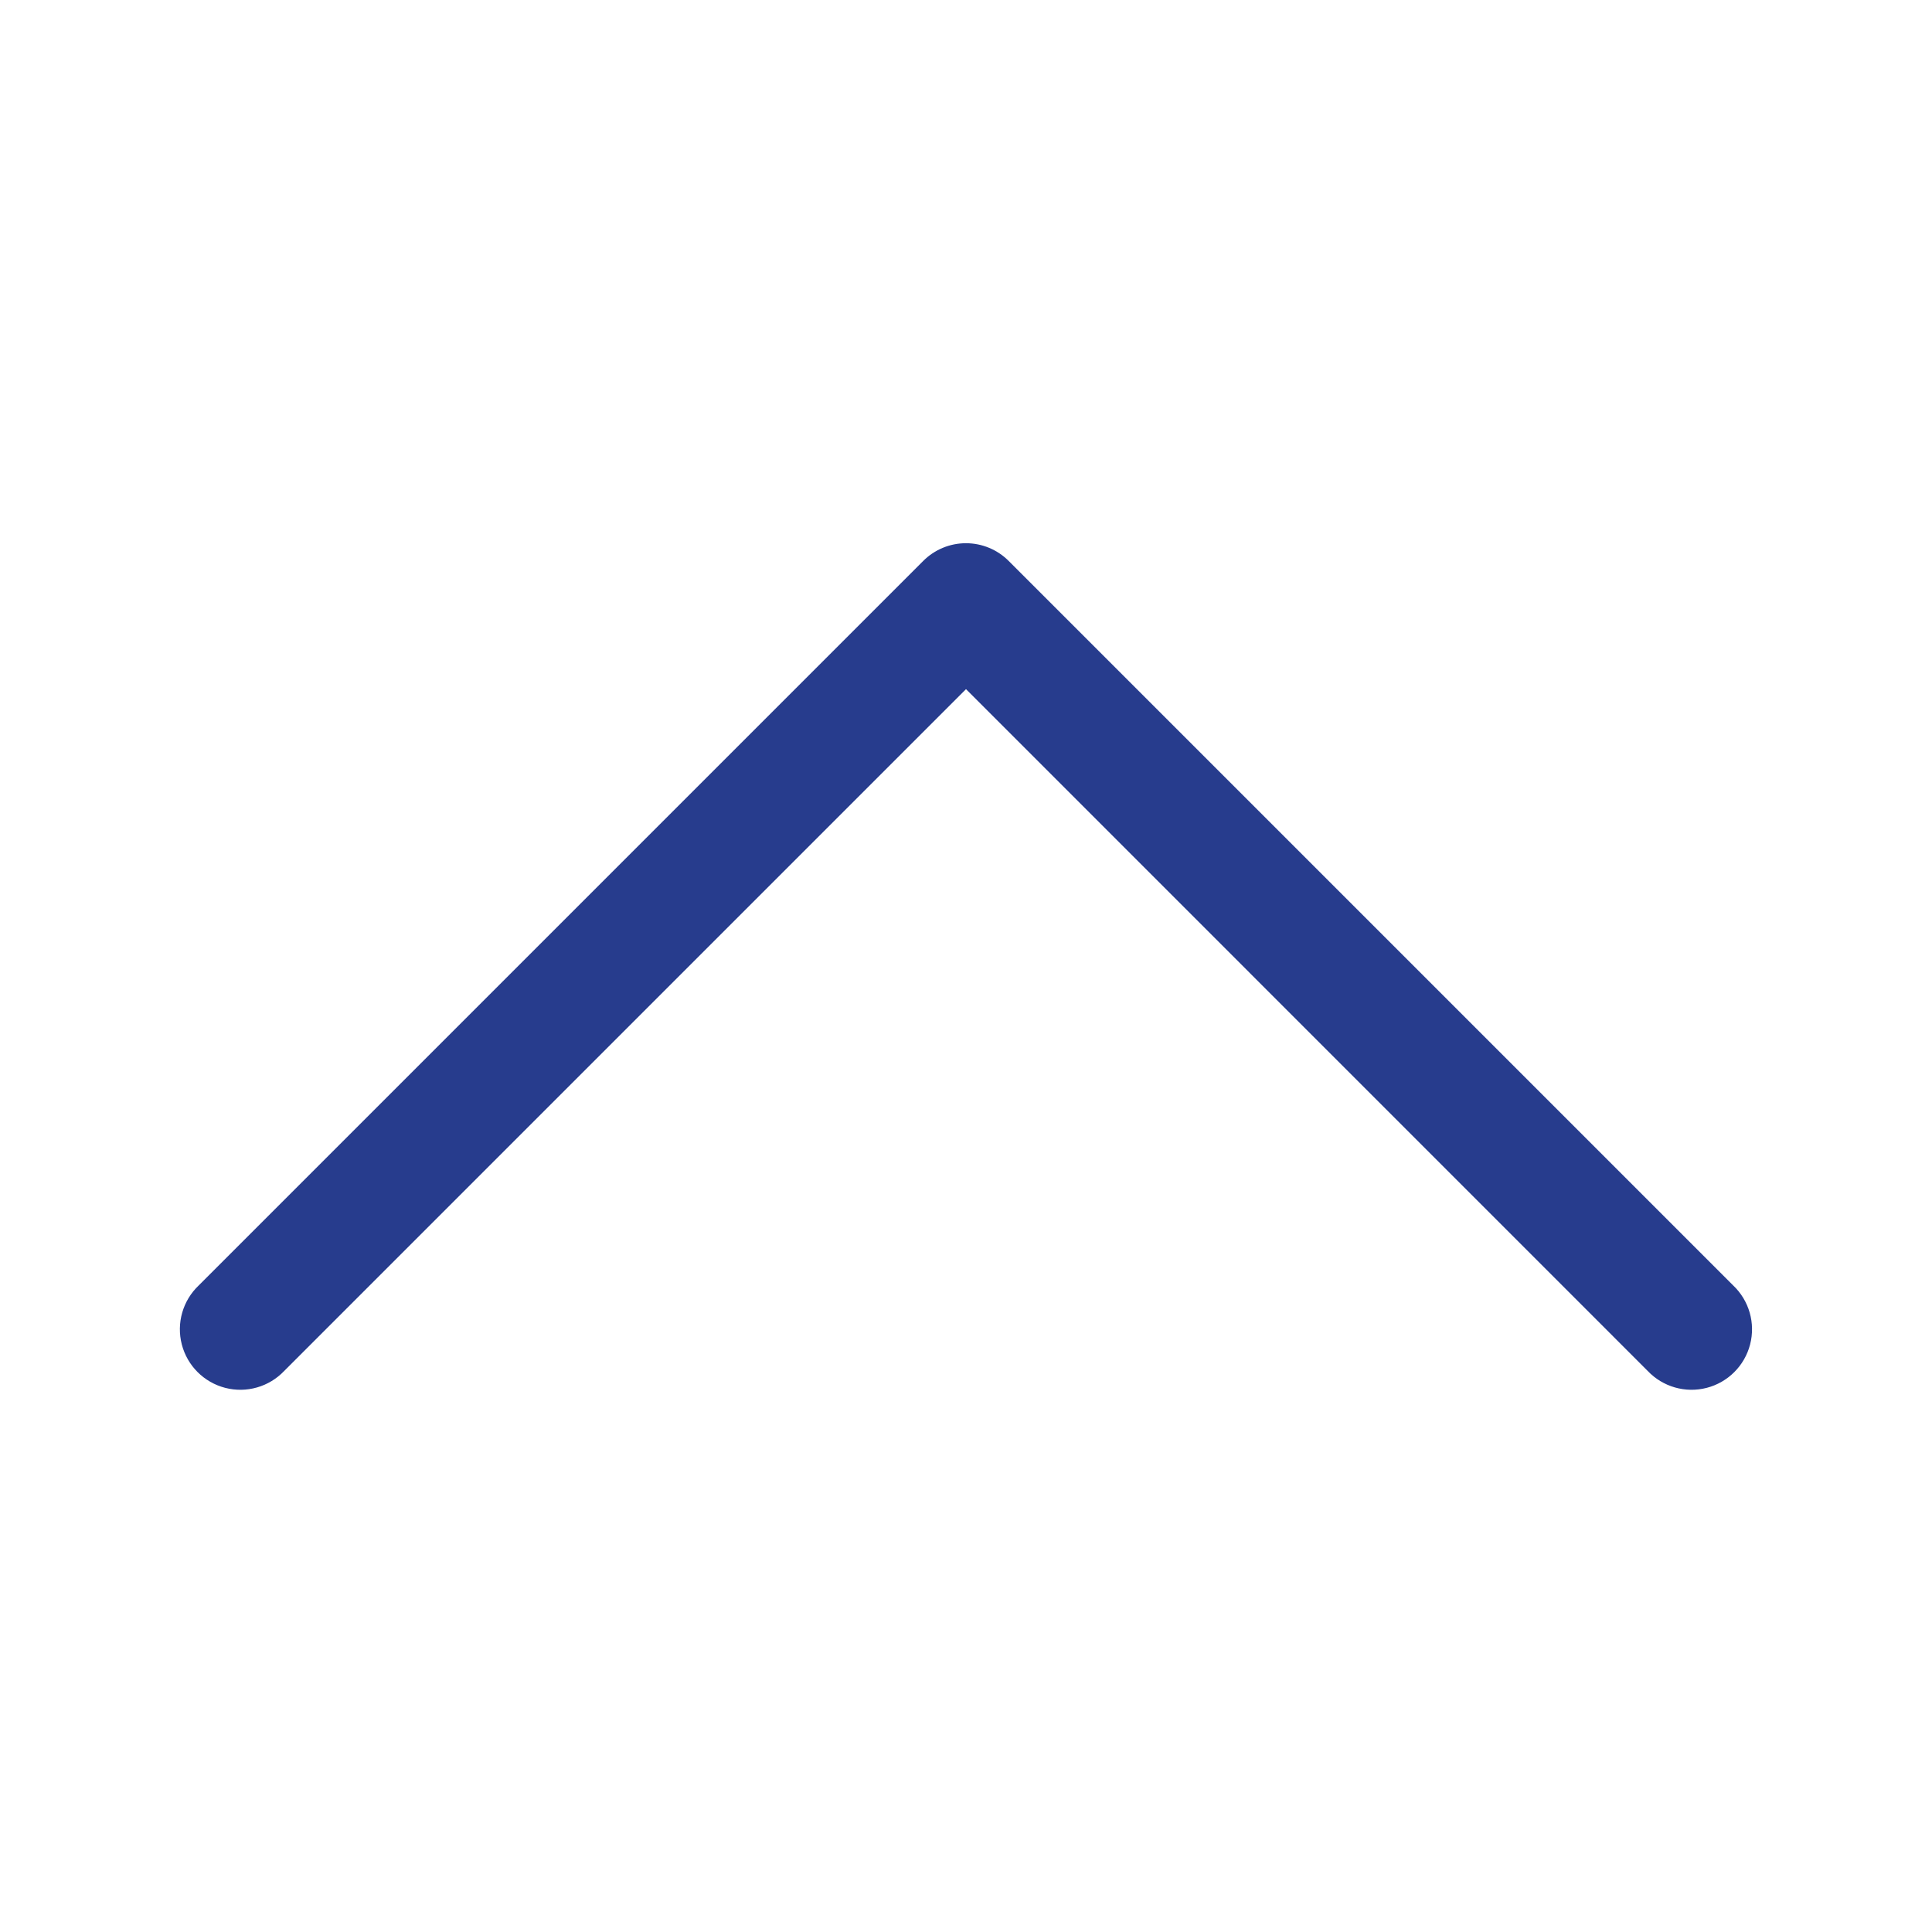
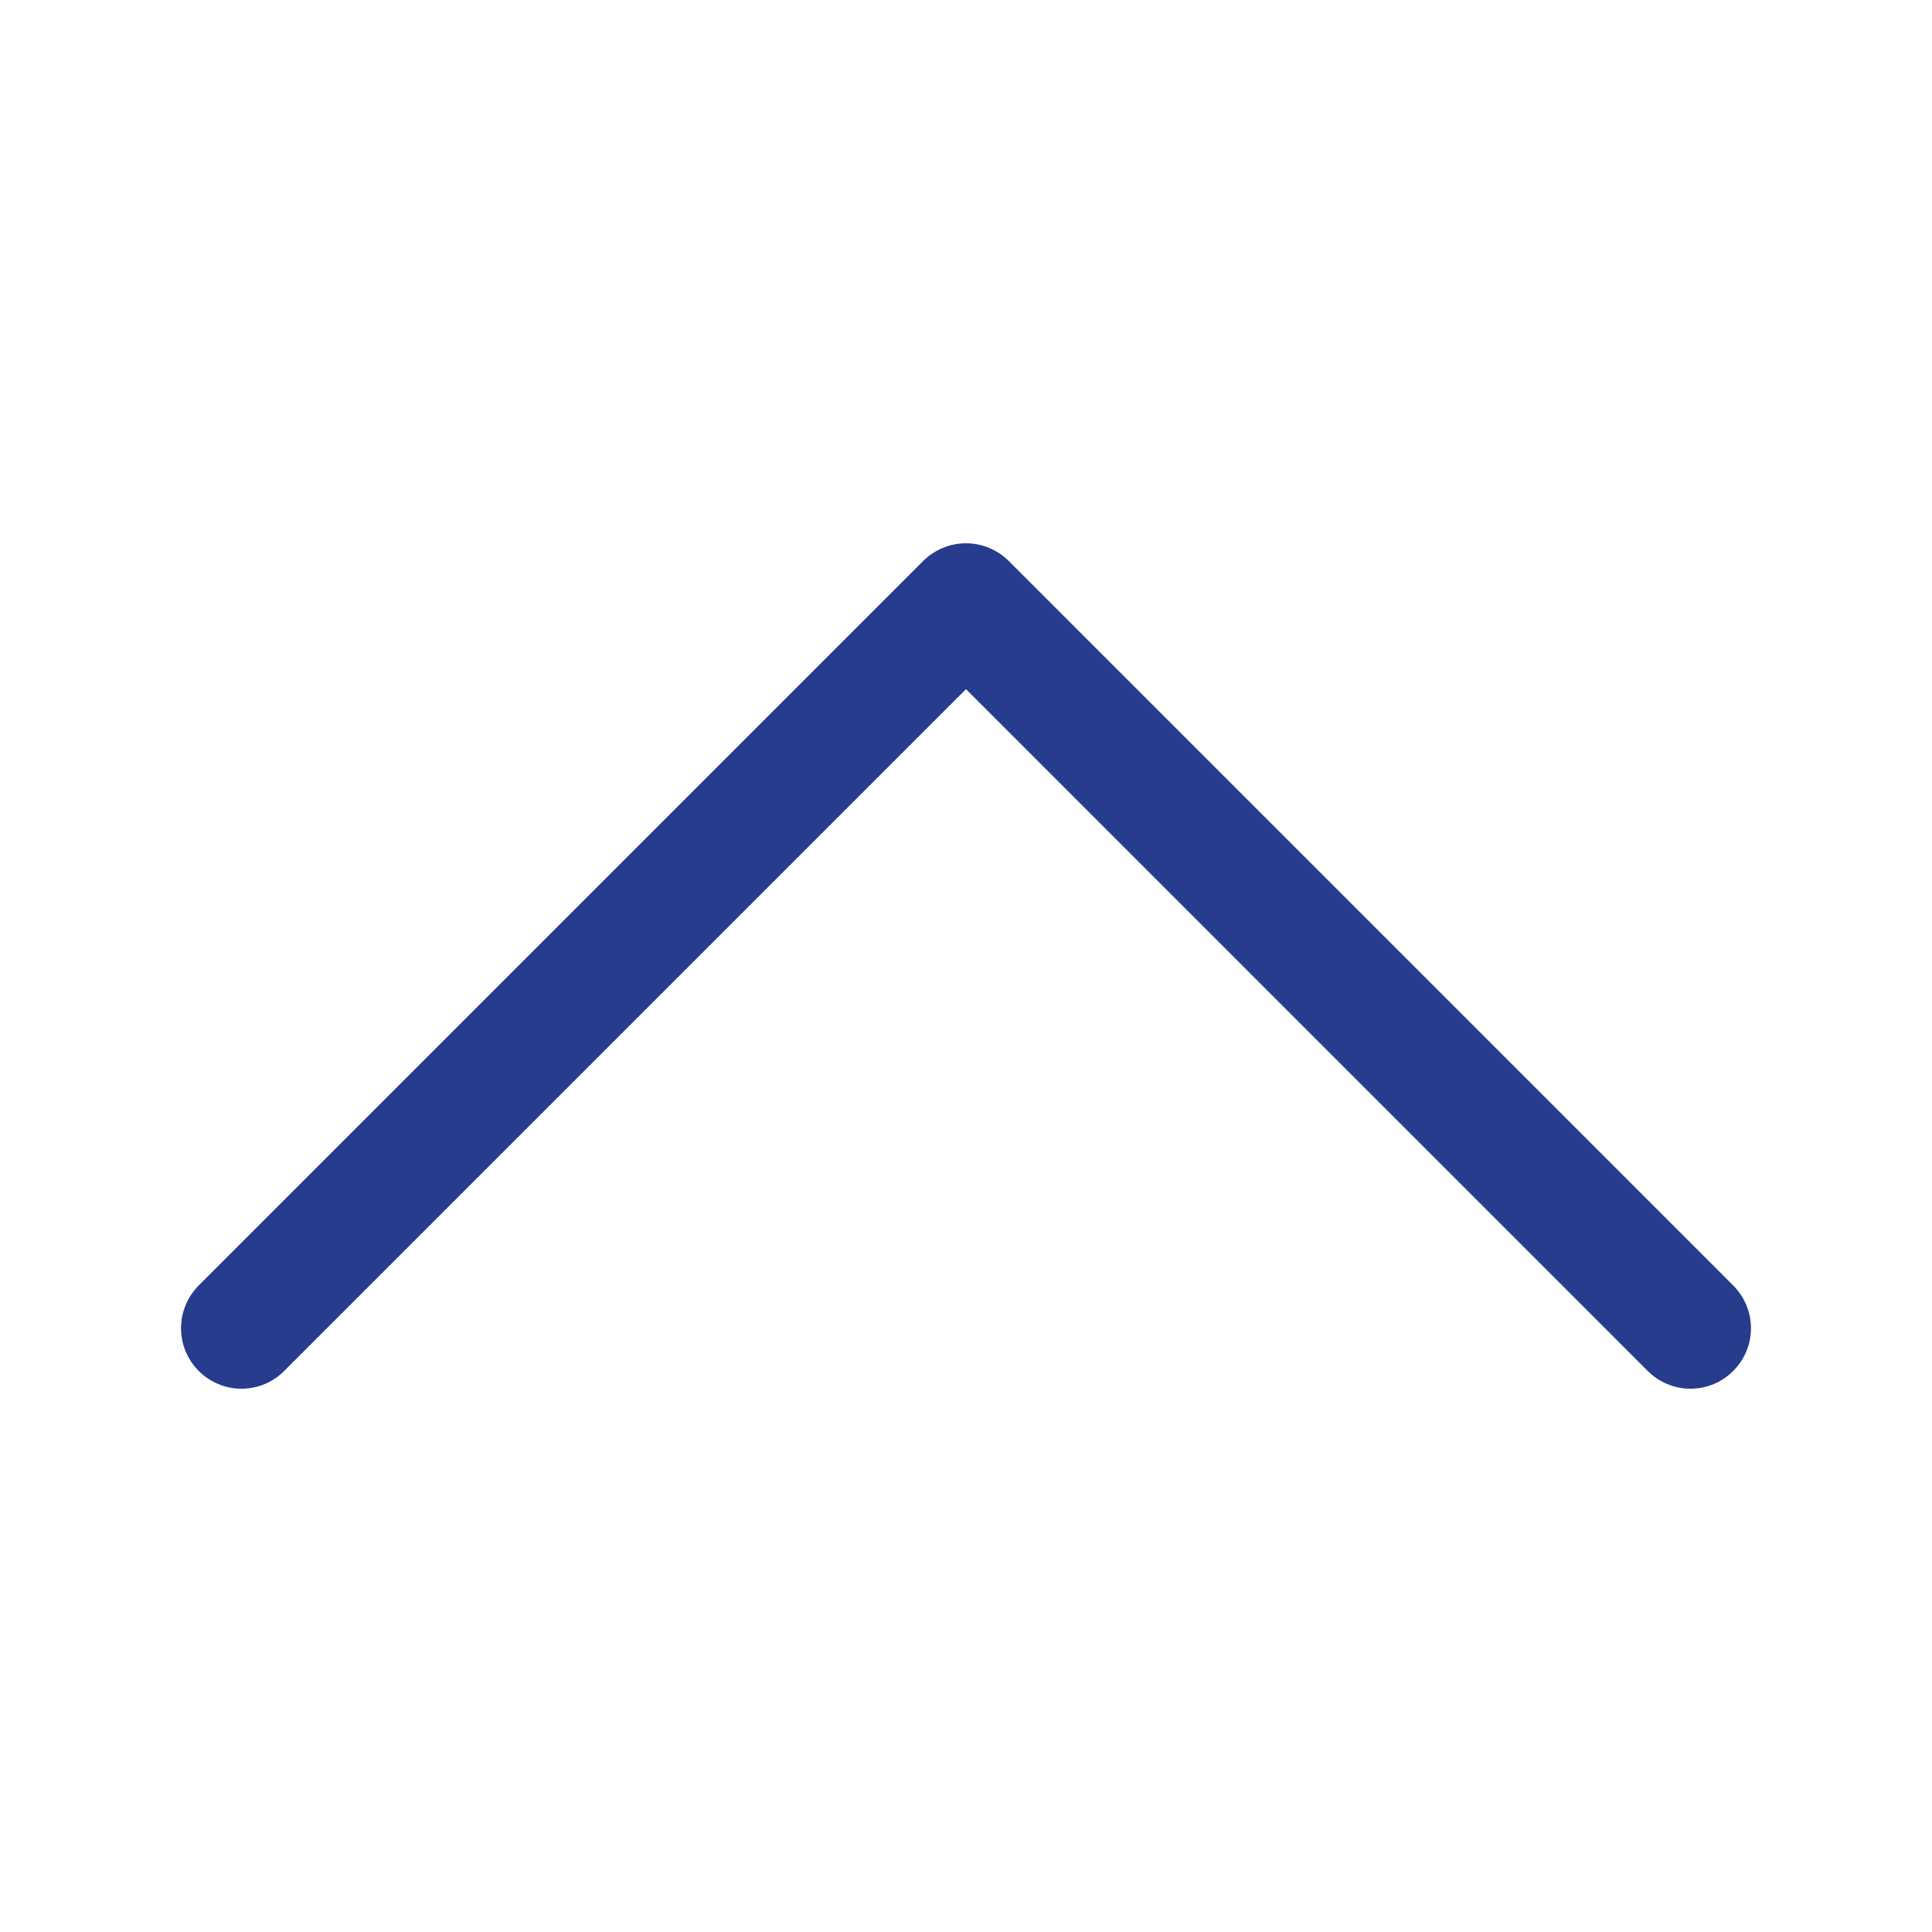
- <svg xmlns="http://www.w3.org/2000/svg" width="20" height="20" fill="none">
-   <path fill-rule="evenodd" clip-rule="evenodd" d="M9.557 5.807a.625.625 0 01.885 0l7.5 7.5a.626.626 0 11-.885.885L10 7.134l-7.058 7.058a.626.626 0 11-.885-.885l7.5-7.5z" fill="#273C8D" />
+ <svg xmlns="http://www.w3.org/2000/svg" width="20" height="20" viewBox="0 0 20 20" fill="none">
+   <path fill-rule="evenodd" clip-rule="evenodd" d="M9.557 5.807C9.615 5.749 9.684 5.703 9.76 5.672C9.836 5.64 9.918 5.624 10 5.624C10.082 5.624 10.163 5.64 10.239 5.672C10.315 5.703 10.384 5.749 10.442 5.807L17.942 13.307C18.06 13.425 18.126 13.584 18.126 13.75C18.126 13.916 18.06 14.075 17.942 14.192C17.825 14.31 17.666 14.376 17.5 14.376C17.334 14.376 17.175 14.31 17.057 14.192L10 7.134L2.942 14.192C2.825 14.31 2.666 14.376 2.5 14.376C2.334 14.376 2.175 14.31 2.057 14.192C1.94 14.075 1.874 13.916 1.874 13.75C1.874 13.584 1.94 13.425 2.057 13.307L9.557 5.807Z" fill="#273C8D" />
</svg>
